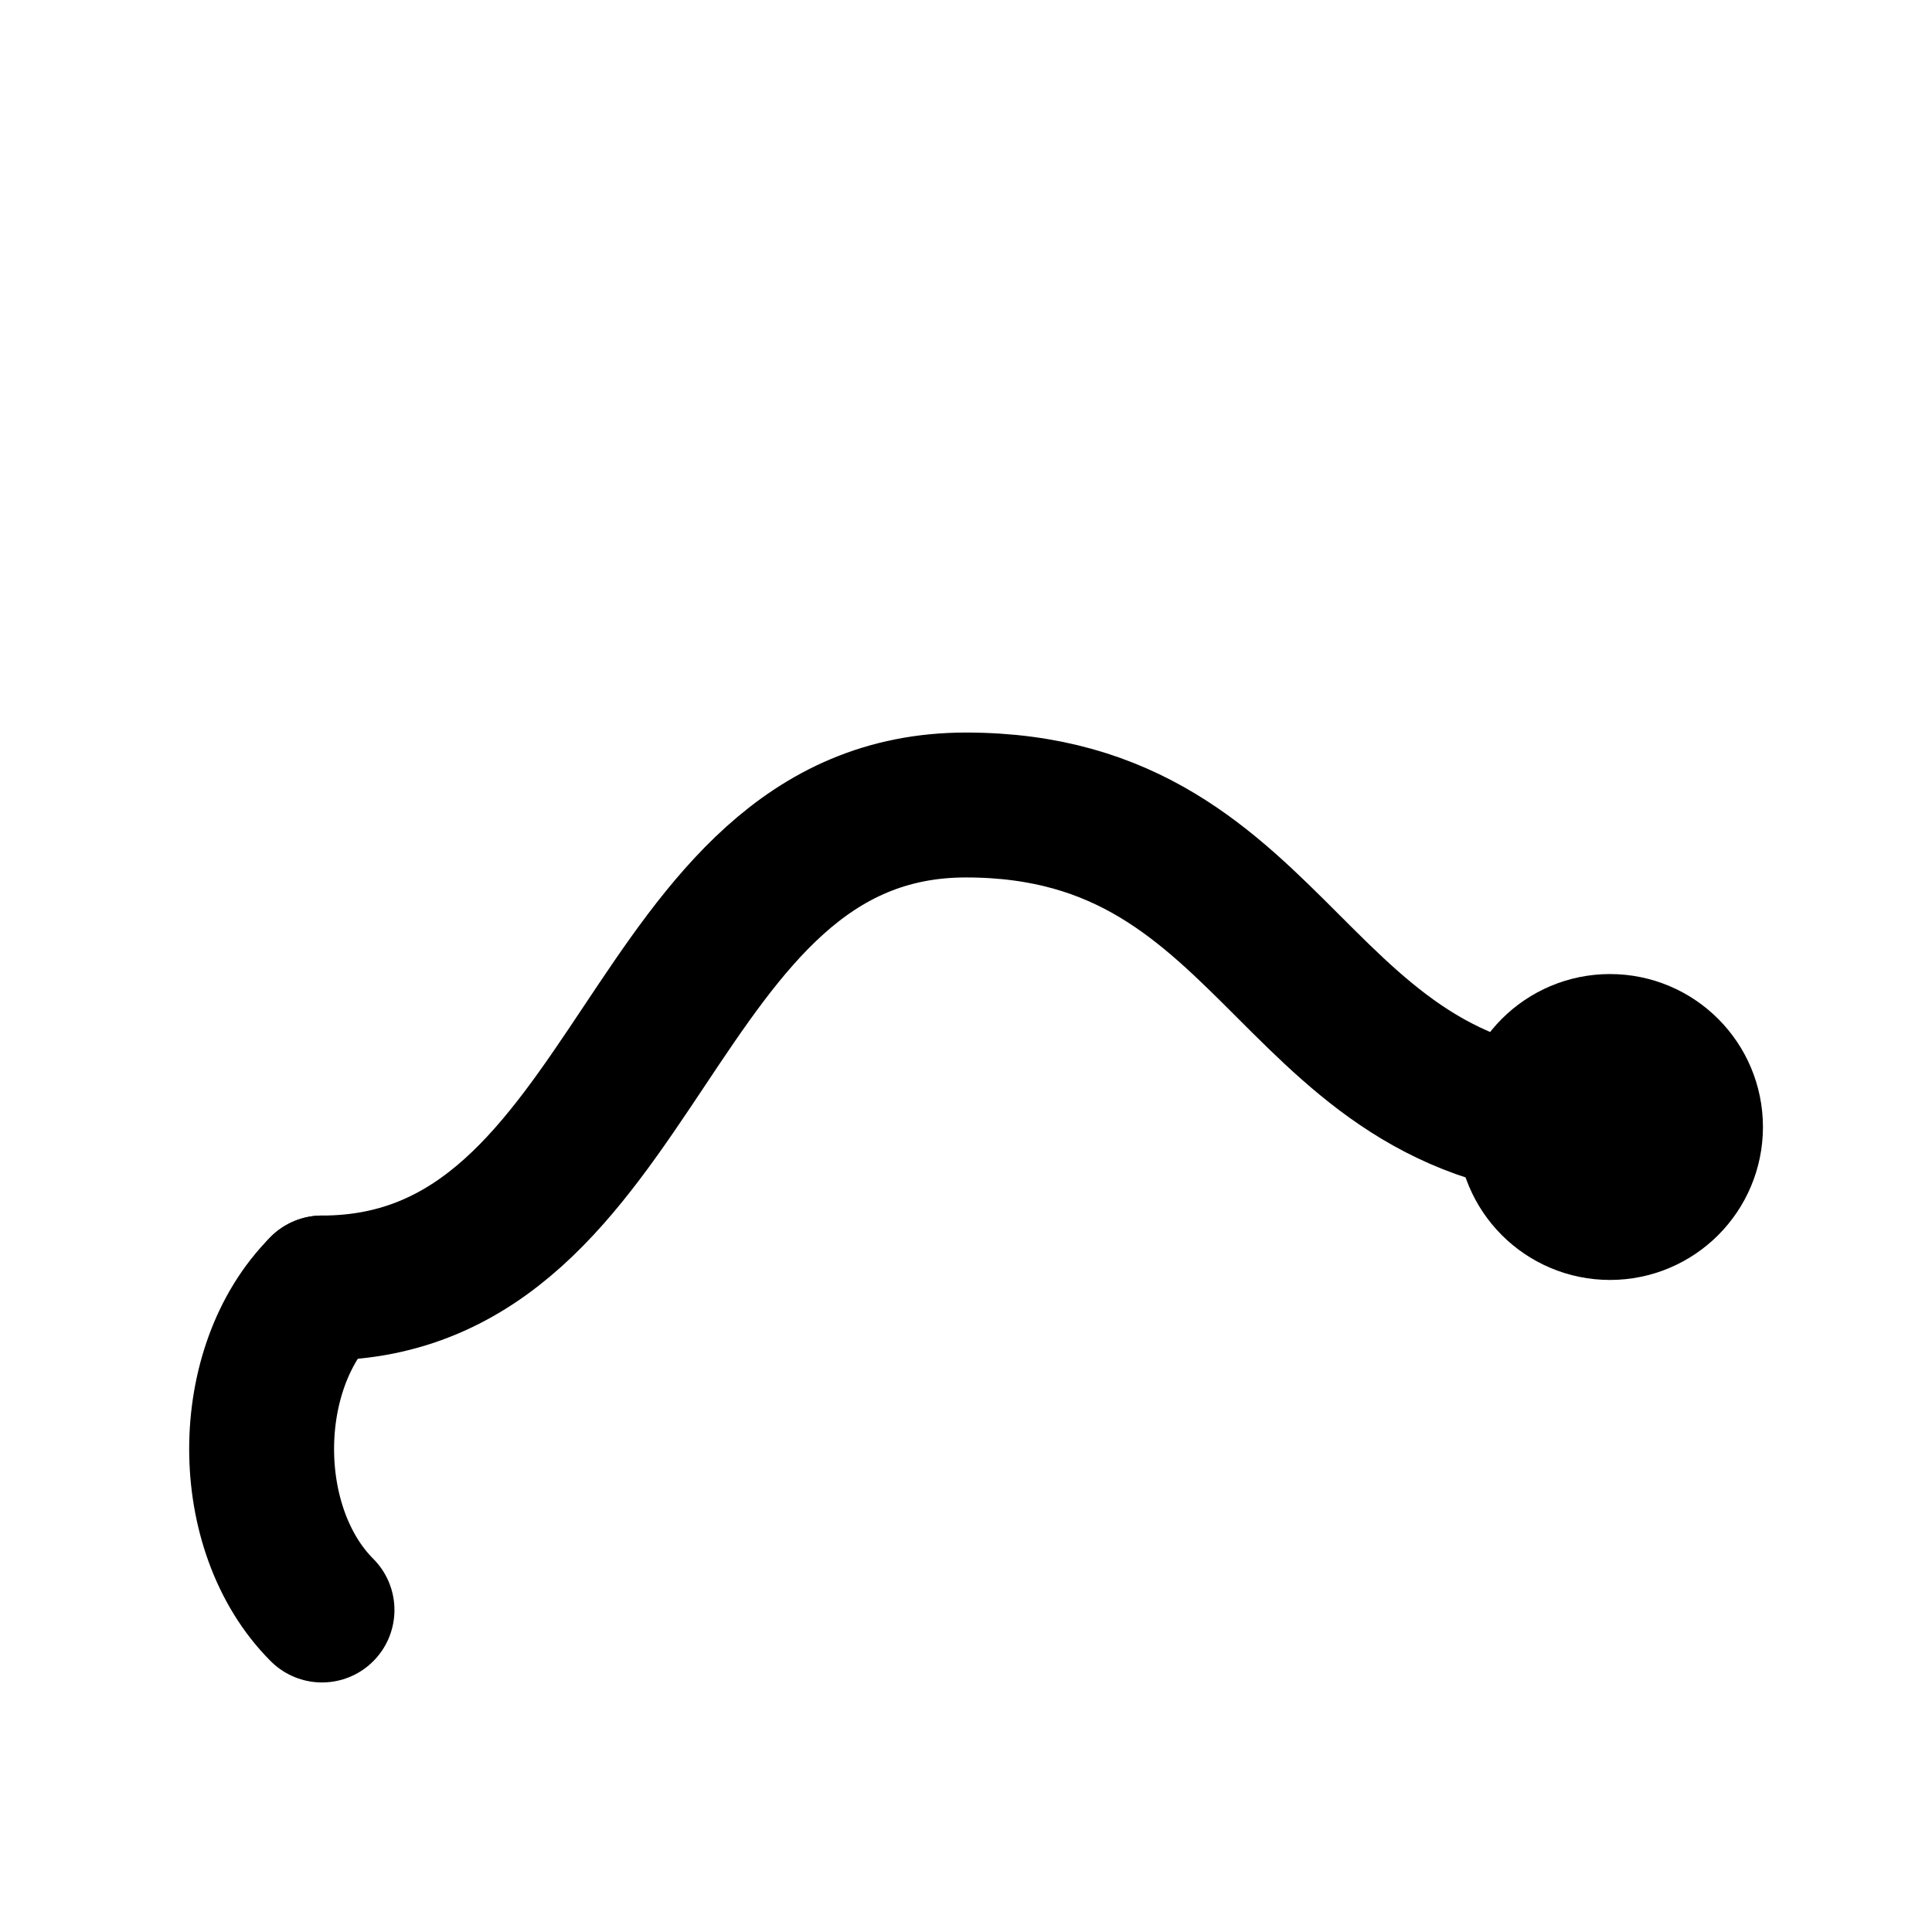
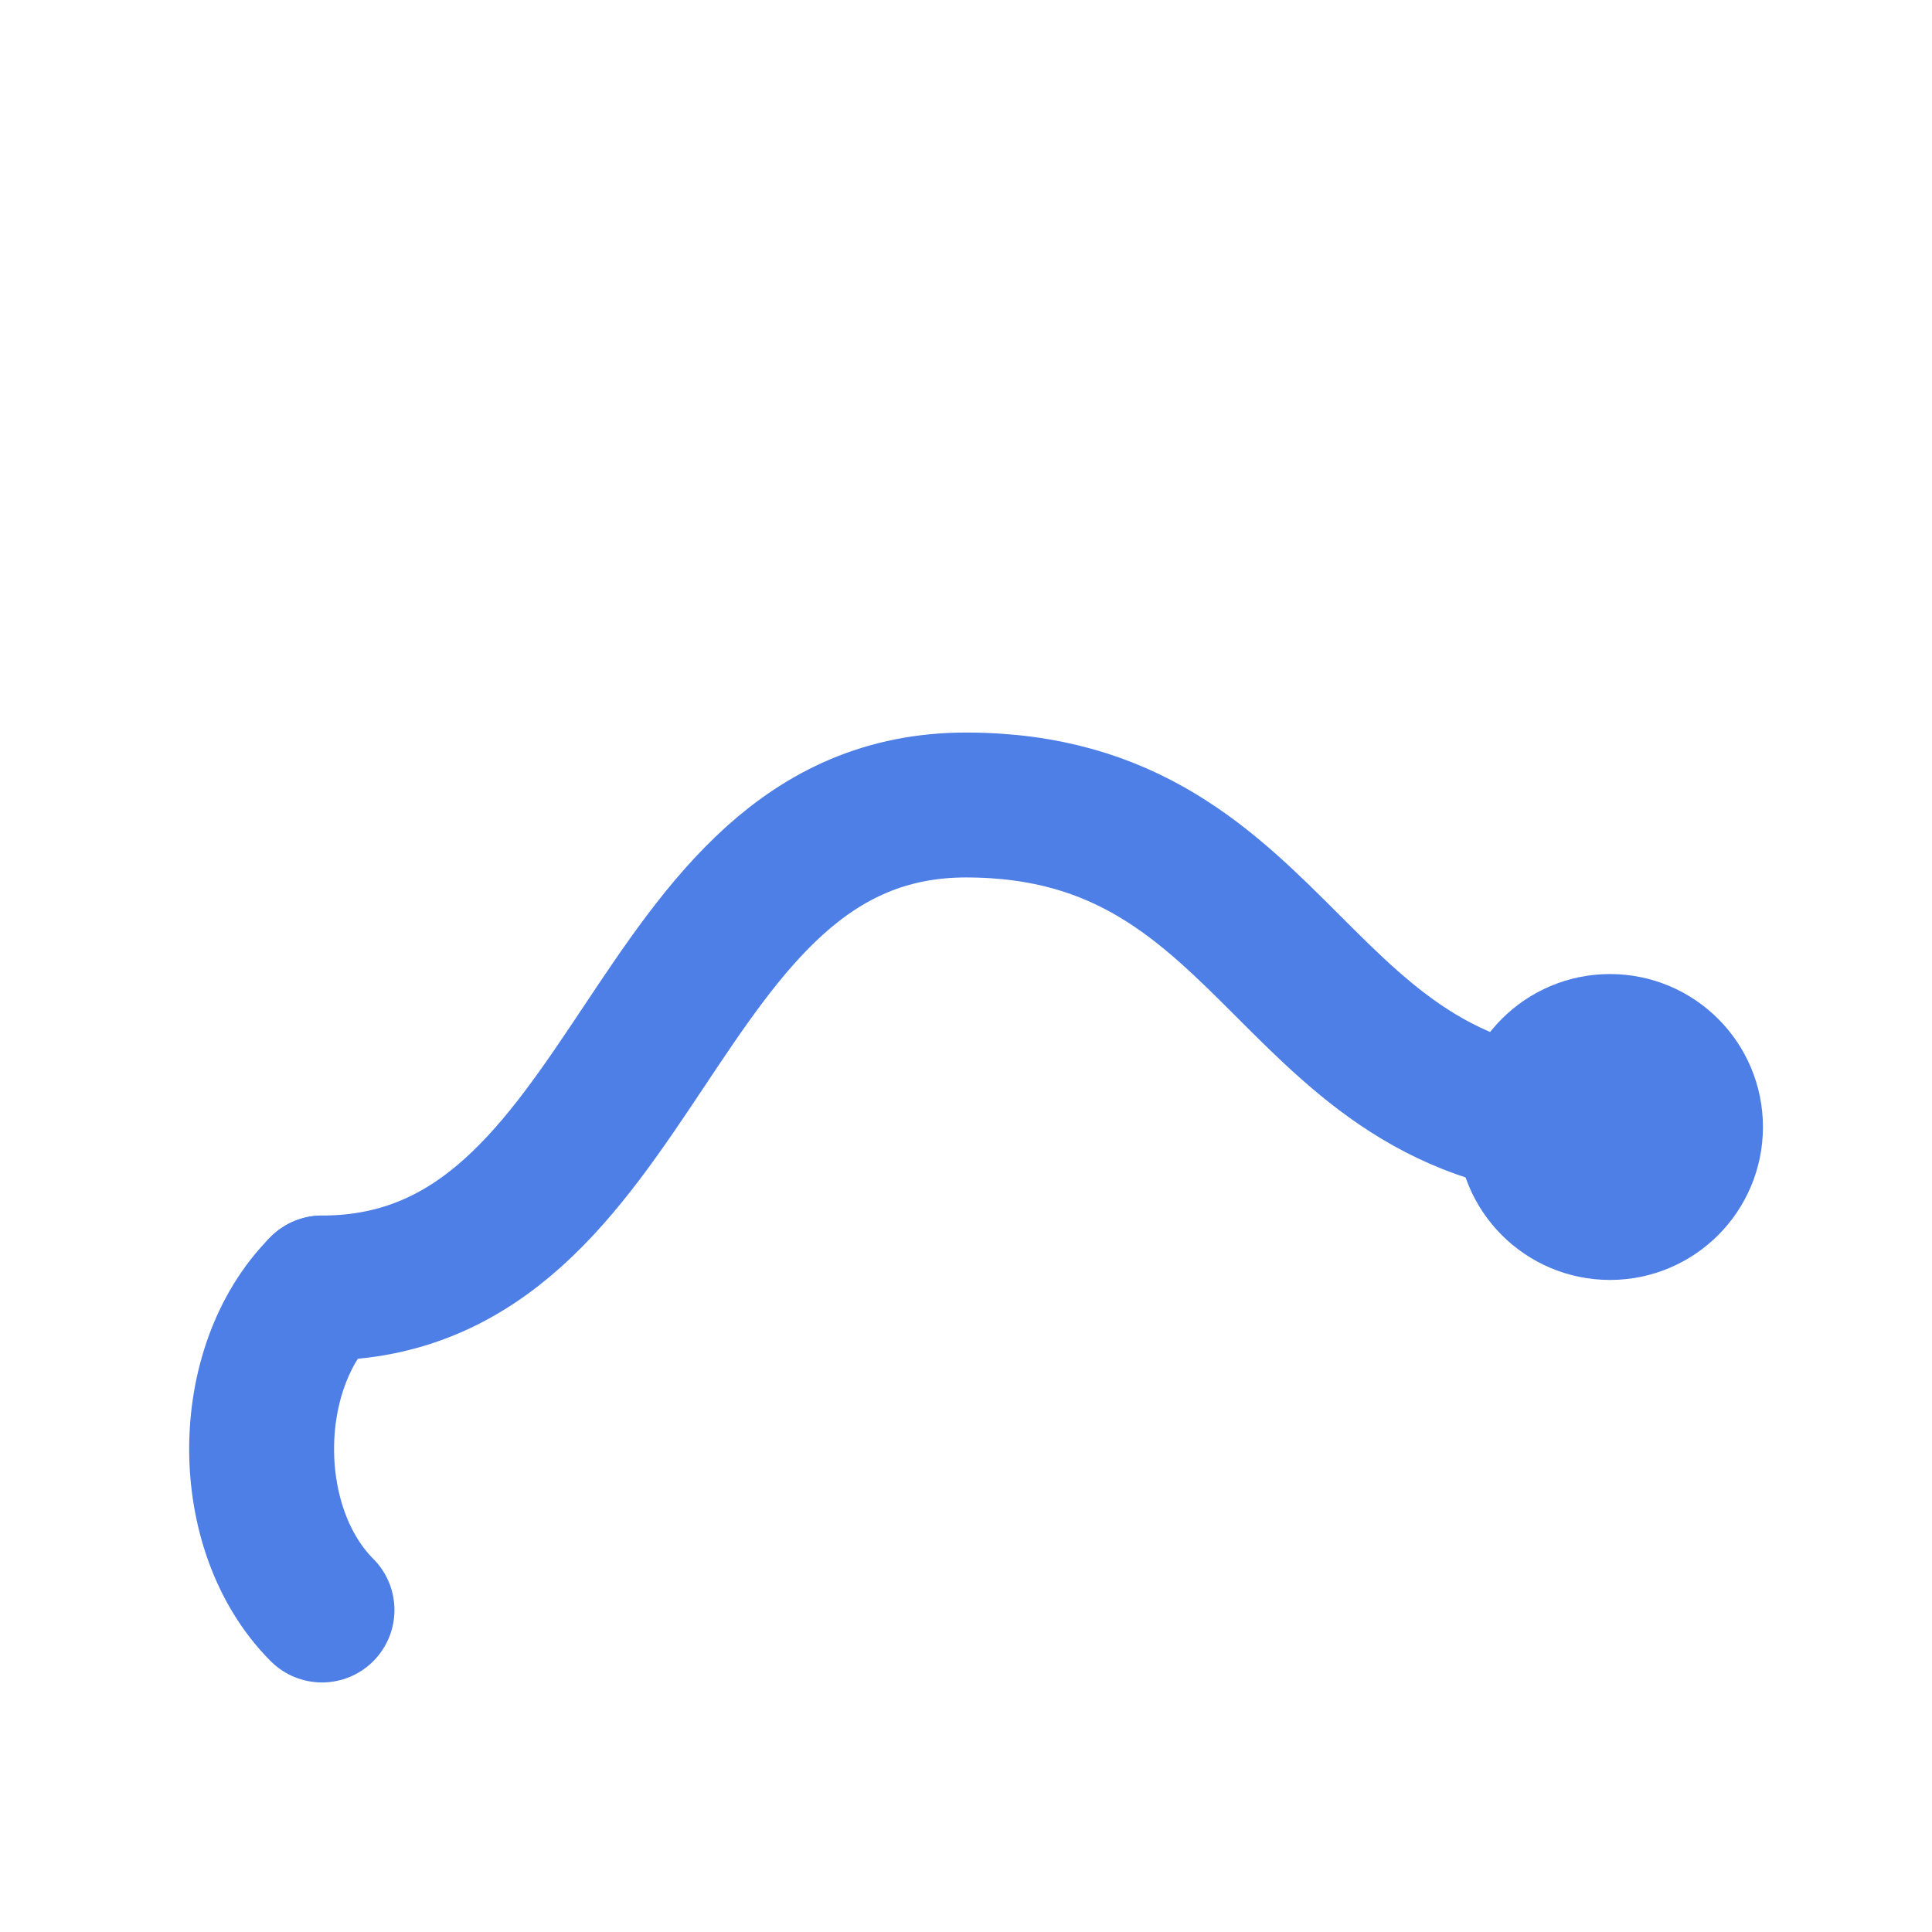
- <svg xmlns="http://www.w3.org/2000/svg" viewBox="0 0 24 24" fill="none" stroke="currentColor" stroke-width="1.8" stroke-linecap="round" stroke-linejoin="round" aria-hidden="true">
+ <svg xmlns="http://www.w3.org/2000/svg" width="24" height="24" viewBox="0 0 24 24" fill="none" stroke="#4d7fe6" stroke-width="1.8" stroke-linecap="round" stroke-linejoin="round" aria-hidden="true">
  <path d="M4 16c4 0 4-6 8-6s4 4 8 4" />
-   <circle cx="20" cy="14" r="1" fill="currentColor" />
+   <circle cx="20" cy="14" r="1" fill="#4d7fe6" />
  <path d="M4 16c-1 1-1 3 0 4" />
</svg>
